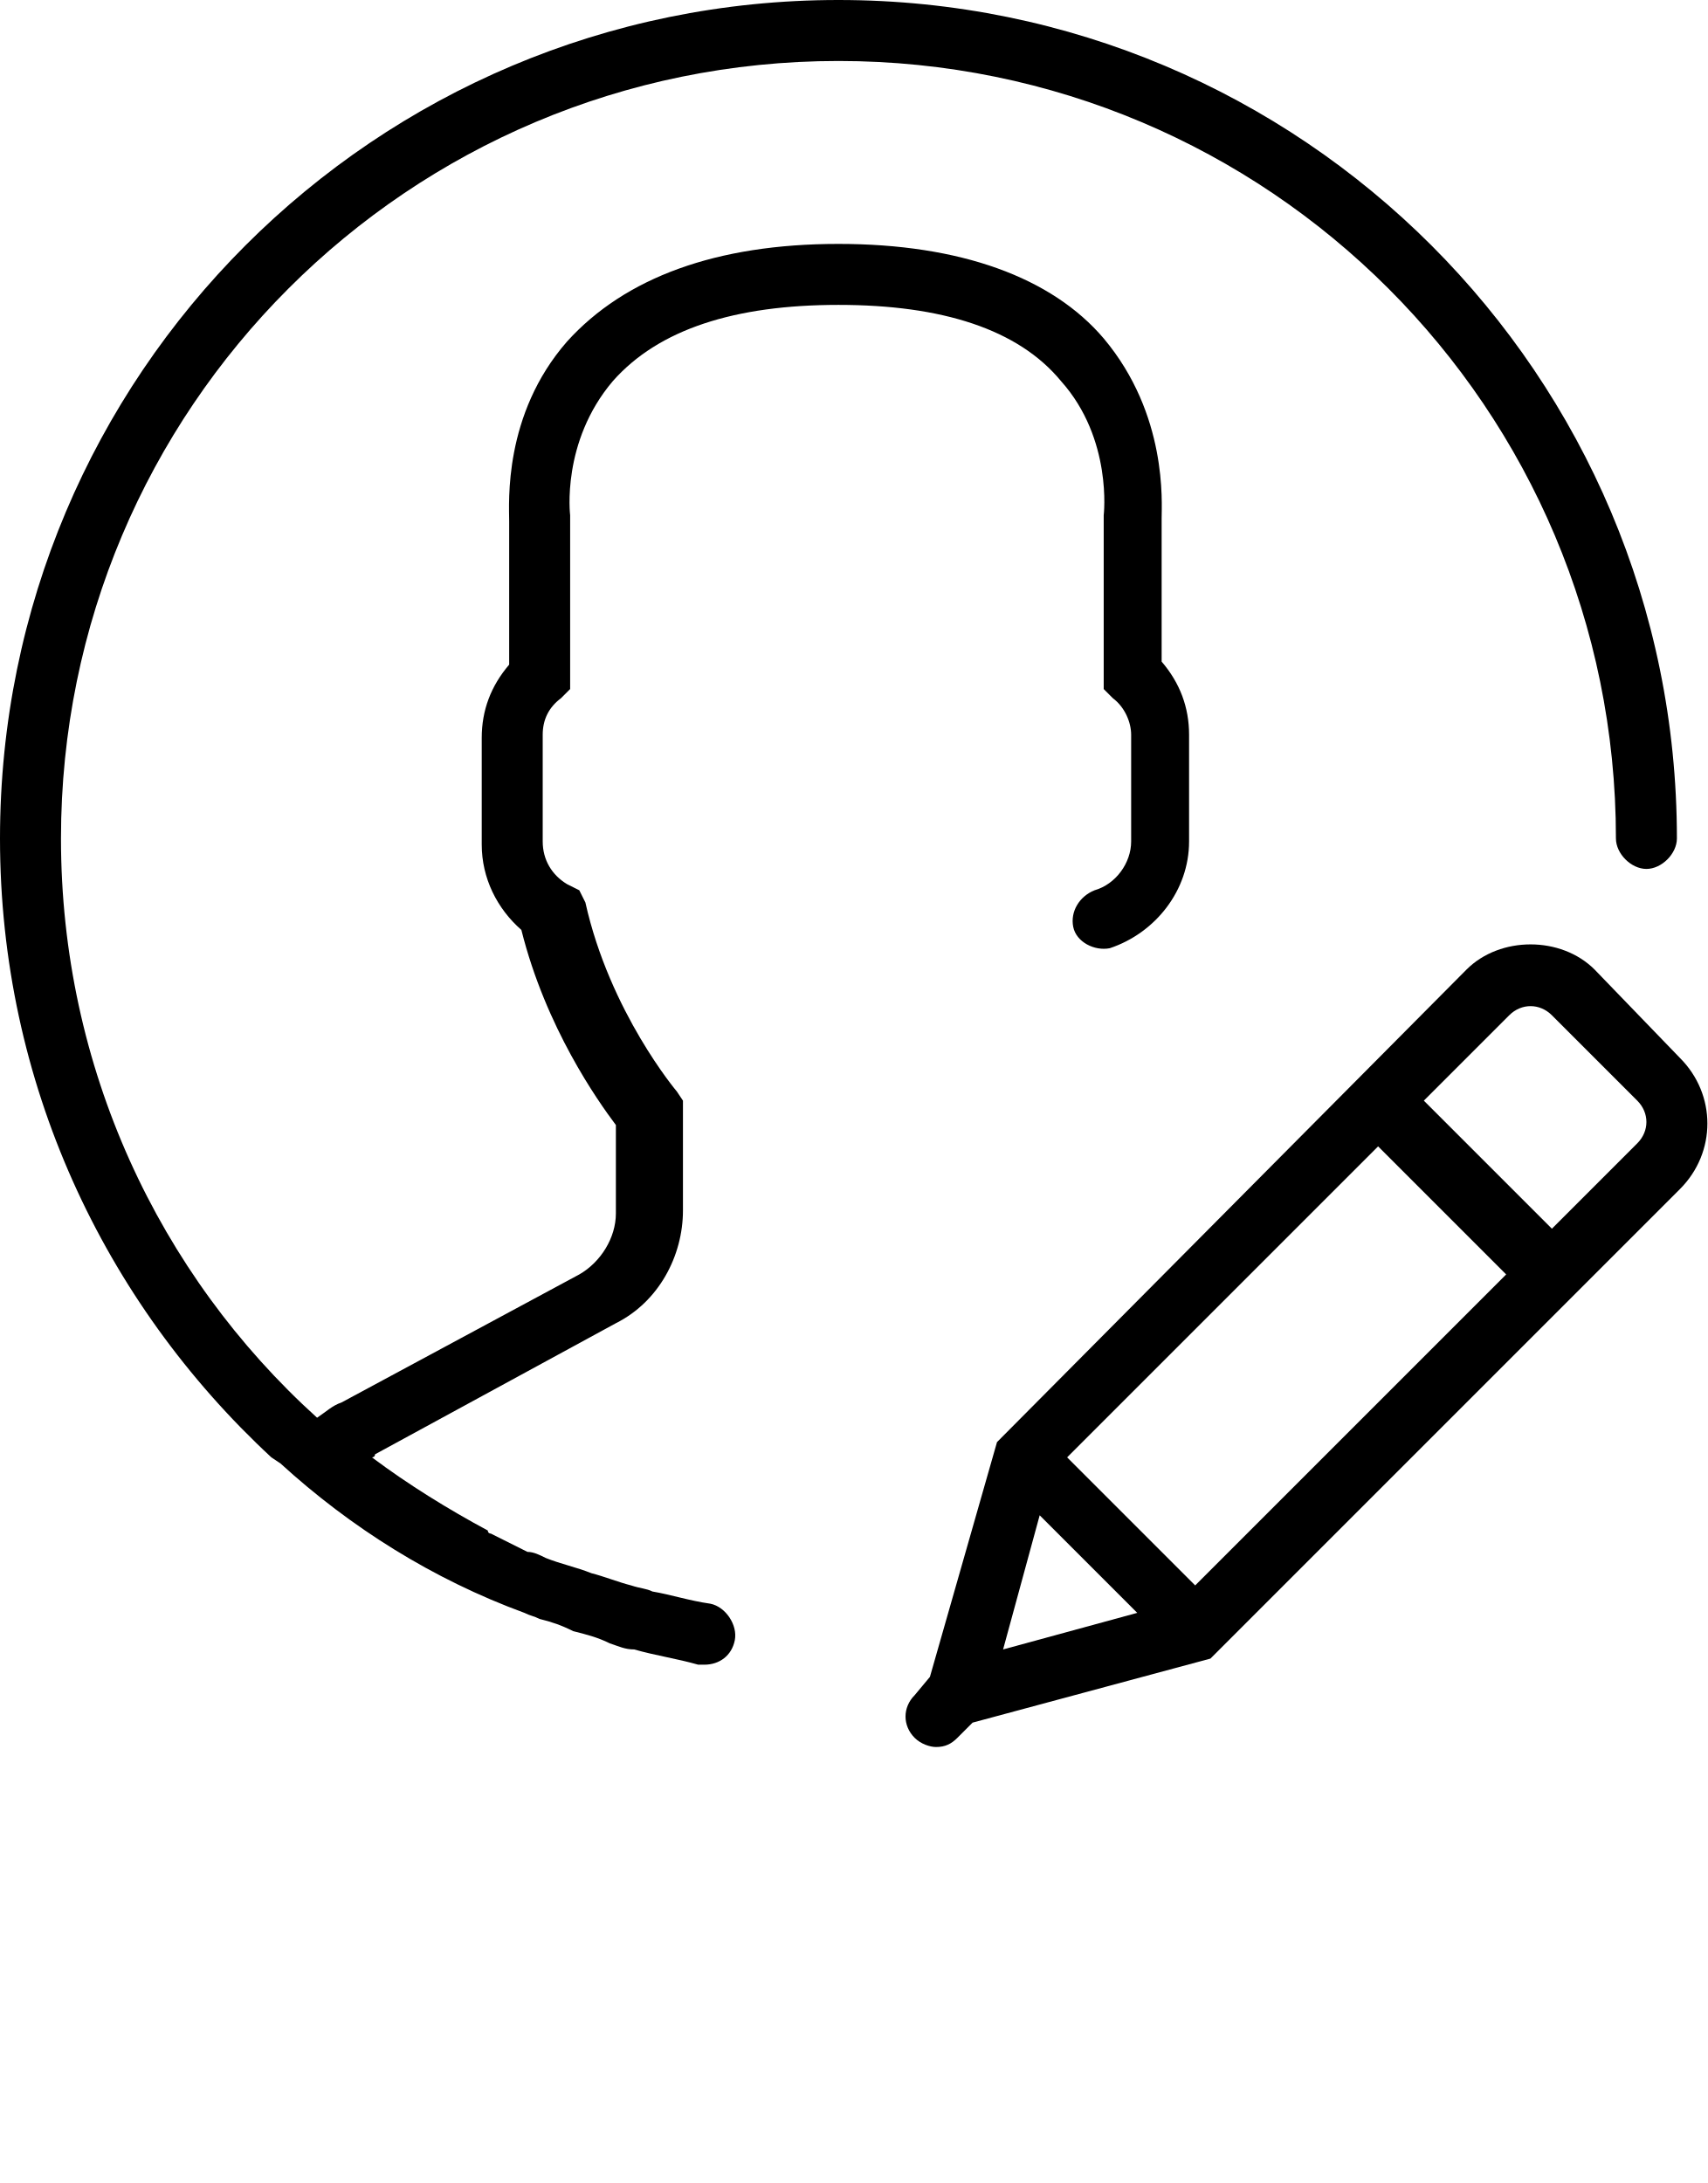
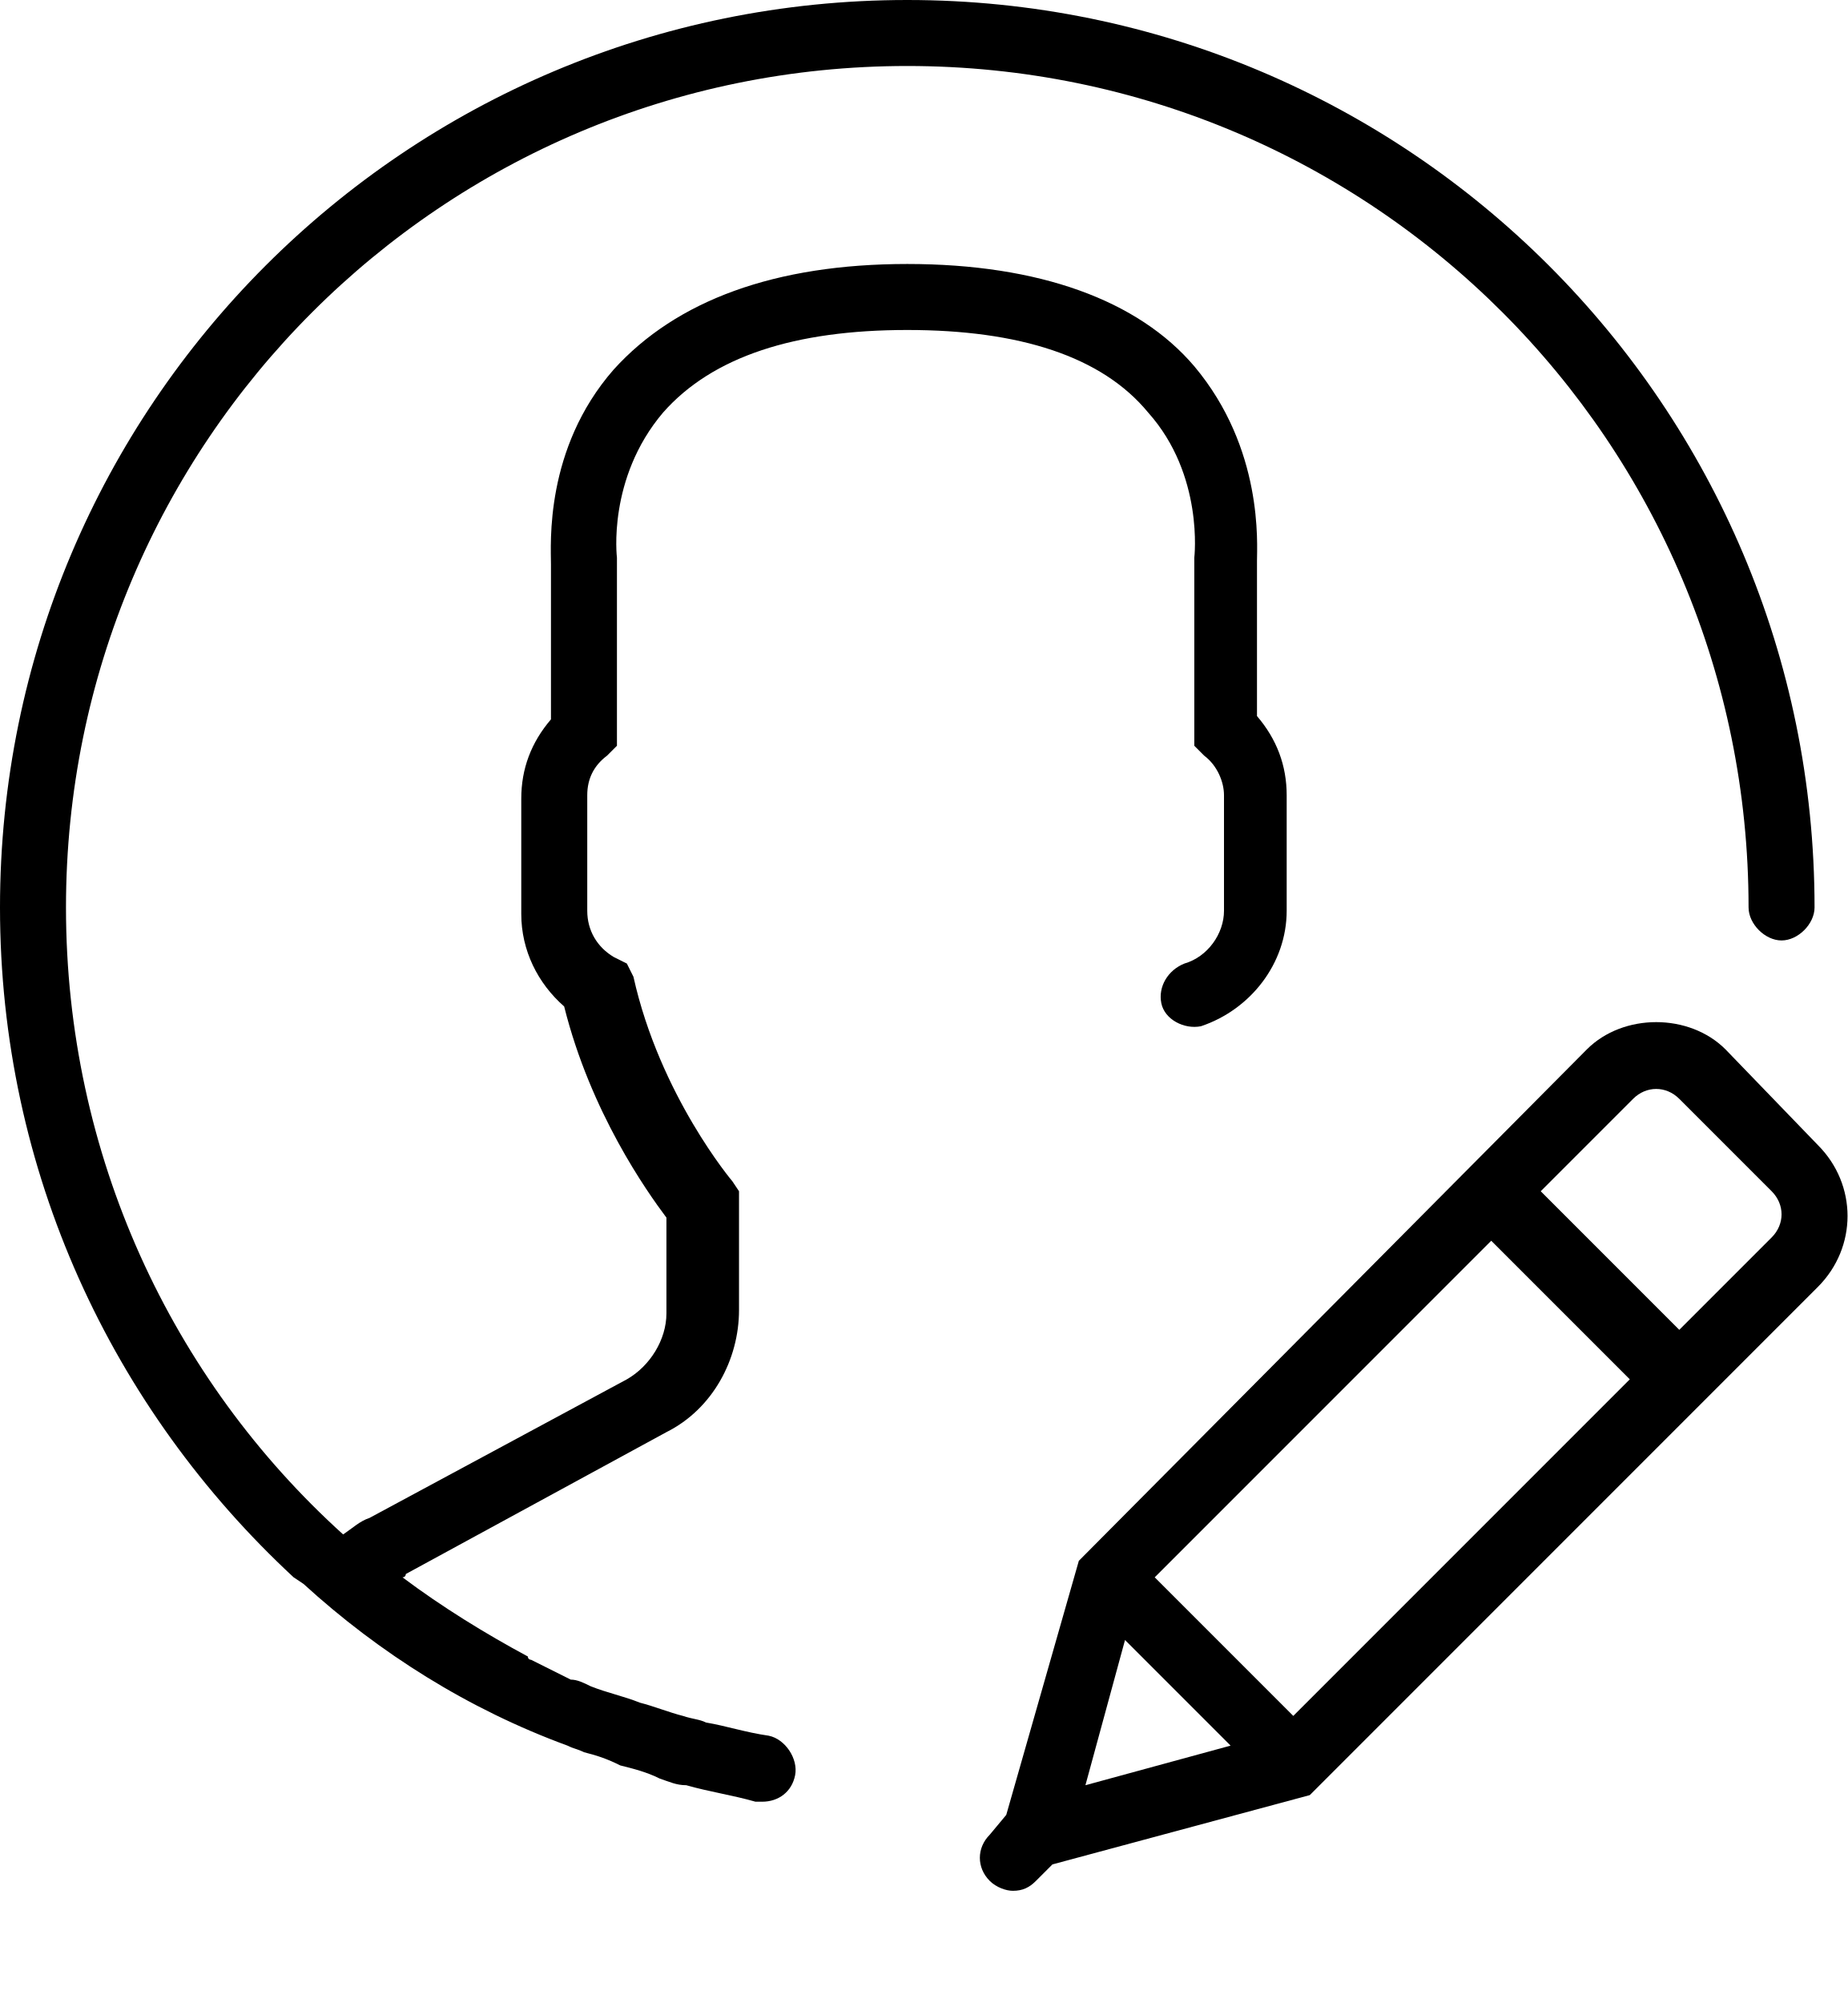
- <svg xmlns="http://www.w3.org/2000/svg" version="1.1" id="图层_1" x="0px" y="0px" viewBox="0 0 56 71.6" style="enable-background:new 0 0 56 71.6;" xml:space="preserve">
+ <svg xmlns="http://www.w3.org/2000/svg" version="1.1" id="图层_1" x="0px" y="0px" viewBox="0 0 56 60.7" style="enable-background:new 0 0 56 60.7;" xml:space="preserve">
  <g>
-     <path d="M55.1,34.7l-2.8-2.9c-1.1-1.1-3.1-1.1-4.2,0L32.7,47.3L30.5,55L30,55.6c-0.4,0.4-0.4,1,0,1.4l0,0l0,0   c0.2,0.2,0.5,0.3,0.7,0.3c0.3,0,0.5-0.1,0.7-0.3l0.5-0.5l7.8-2.1l15.4-15.4C56.3,37.8,56.3,35.9,55.1,34.7z M35,47.8l10.2-10.2   l4.2,4.2L39.2,52L35,47.8z M34.1,49.7l3.2,3.2l-4.4,1.2L34.1,49.7z M53.7,37.5l-2.8,2.8l-4.2-4.2l2.8-2.8c0.4-0.4,1-0.4,1.4,0   l2.8,2.8C54.1,36.5,54.1,37.1,53.7,37.5z" />
-     <path d="M27.5,10c3.4,0,5.9,0.8,7.3,2.5c1.7,1.9,1.4,4.4,1.4,4.4l0,5.7l0.3,0.3c0.4,0.3,0.6,0.8,0.6,1.2v3.5c0,0.7-0.5,1.4-1.2,1.6   c-0.5,0.2-0.8,0.7-0.7,1.2s0.7,0.8,1.2,0.7c1.5-0.5,2.6-1.9,2.6-3.5v-3.5c0-0.9-0.3-1.7-0.9-2.4V17c0-0.5,0.2-3.4-1.9-5.9   C34.5,9.1,31.5,8,27.5,8s-7,1.1-8.9,3.2c-2.1,2.4-1.9,5.3-1.9,5.9v4.7c-0.6,0.7-0.9,1.5-0.9,2.4v3.5c0,1.1,0.5,2.1,1.3,2.8   c0.8,3.2,2.5,5.6,3.1,6.4v2.9c0,0.8-0.5,1.6-1.2,2L11.2,46c-0.3,0.1-0.5,0.3-0.8,0.5C5.2,41.8,2,35,2,27.5C2,13.4,13.4,2,27.5,2   S53,13.4,53,27.5c0,0.5,0.5,1,1,1s1-0.5,1-1C55,12.3,42.7,0,27.5,0S0,12.3,0,27.5c0,8,3.4,15.2,8.9,20.3l0,0L9.2,48   c2.3,2.1,5,3.8,8,4.9c0.2,0.1,0.3,0.1,0.5,0.2c0.4,0.1,0.7,0.2,1.1,0.4c0.4,0.1,0.8,0.2,1.2,0.4c0.3,0.1,0.5,0.2,0.8,0.2   c0.7,0.2,1.4,0.3,2.1,0.5c0.1,0,0.1,0,0.2,0c0.5,0,0.9-0.3,1-0.8c0.1-0.5-0.3-1.1-0.8-1.2c0,0,0,0,0,0c-0.7-0.1-1.3-0.3-1.9-0.4   c-0.2-0.1-0.4-0.1-0.7-0.2c-0.4-0.1-0.9-0.3-1.3-0.4c-0.5-0.2-1-0.3-1.5-0.5c-0.2-0.1-0.4-0.2-0.6-0.2c-0.4-0.2-0.8-0.4-1.2-0.6   c0,0-0.1,0-0.1-0.1c-1.3-0.7-2.6-1.5-3.8-2.4c0,0,0.1,0,0.1-0.1l7.9-4.3c1.4-0.7,2.2-2.2,2.2-3.7v-3.6l-0.2-0.3c0,0-2.2-2.6-3-6.2   L19,29.2L18.6,29c-0.5-0.3-0.8-0.8-0.8-1.4v-3.5c0-0.5,0.2-0.9,0.6-1.2l0.3-0.3V17l0-0.1c0,0-0.3-2.4,1.4-4.4   C21.6,10.8,24.1,10,27.5,10z" />
+     <path d="M55.1,34.7l-2.8-2.9c-1.1-1.1-3.1-1.1-4.2,0L32.7,47.3L30.5,55L30,55.6c-0.4,0.4-0.4,1,0,1.4l0,0l0,0   c0.2,0.2,0.5,0.3,0.7,0.3c0.3,0,0.5-0.1,0.7-0.3l0.5-0.5l7.8-2.1L55.1,39C56.3,37.8,56.3,35.9,55.1,34.7z M35,47.8l10.2-10.2   l4.2,4.2L39.2,52L35,47.8z M34.1,49.7l3.2,3.2l-4.4,1.2L34.1,49.7z M53.7,37.5l-2.8,2.8l-4.2-4.2l2.8-2.8c0.4-0.4,1-0.4,1.4,0   l2.8,2.8C54.1,36.5,54.1,37.1,53.7,37.5z" />
+     <path d="M27.5,10c3.4,0,5.9,0.8,7.3,2.5c1.7,1.9,1.4,4.4,1.4,4.4v5.7l0.3,0.3c0.4,0.3,0.6,0.8,0.6,1.2v3.5c0,0.7-0.5,1.4-1.2,1.6   c-0.5,0.2-0.8,0.7-0.7,1.2s0.7,0.8,1.2,0.7c1.5-0.5,2.6-1.9,2.6-3.5v-3.5c0-0.9-0.3-1.7-0.9-2.4V17c0-0.5,0.2-3.4-1.9-5.9   c-1.7-2-4.7-3.1-8.7-3.1s-7,1.1-8.9,3.2c-2.1,2.4-1.9,5.3-1.9,5.9v4.7c-0.6,0.7-0.9,1.5-0.9,2.4v3.5c0,1.1,0.5,2.1,1.3,2.8   c0.8,3.2,2.5,5.6,3.1,6.4v2.9c0,0.8-0.5,1.6-1.2,2L11.2,46c-0.3,0.1-0.5,0.3-0.8,0.5C5.2,41.8,2,35,2,27.5C2,13.4,13.4,2,27.5,2   S53,13.4,53,27.5c0,0.5,0.5,1,1,1s1-0.5,1-1C55,12.3,42.7,0,27.5,0S0,12.3,0,27.5c0,8,3.4,15.2,8.9,20.3l0,0L9.2,48   c2.3,2.1,5,3.8,8,4.9c0.2,0.1,0.3,0.1,0.5,0.2c0.4,0.1,0.7,0.2,1.1,0.4c0.4,0.1,0.8,0.2,1.2,0.4c0.3,0.1,0.5,0.2,0.8,0.2   c0.7,0.2,1.4,0.3,2.1,0.5c0.1,0,0.1,0,0.2,0c0.5,0,0.9-0.3,1-0.8s-0.3-1.1-0.8-1.2l0,0c-0.7-0.1-1.3-0.3-1.9-0.4   c-0.2-0.1-0.4-0.1-0.7-0.2c-0.4-0.1-0.9-0.3-1.3-0.4c-0.5-0.2-1-0.3-1.5-0.5c-0.2-0.1-0.4-0.2-0.6-0.2c-0.4-0.2-0.8-0.4-1.2-0.6   c0,0-0.1,0-0.1-0.1c-1.3-0.7-2.6-1.5-3.8-2.4c0,0,0.1,0,0.1-0.1l7.9-4.3c1.4-0.7,2.2-2.2,2.2-3.7v-3.6l-0.2-0.3c0,0-2.2-2.6-3-6.2   L19,29.2L18.6,29c-0.5-0.3-0.8-0.8-0.8-1.4v-3.5c0-0.5,0.2-0.9,0.6-1.2l0.3-0.3V17v-0.1c0,0-0.3-2.4,1.4-4.4   C21.6,10.8,24.1,10,27.5,10z" />
  </g>
</svg>
